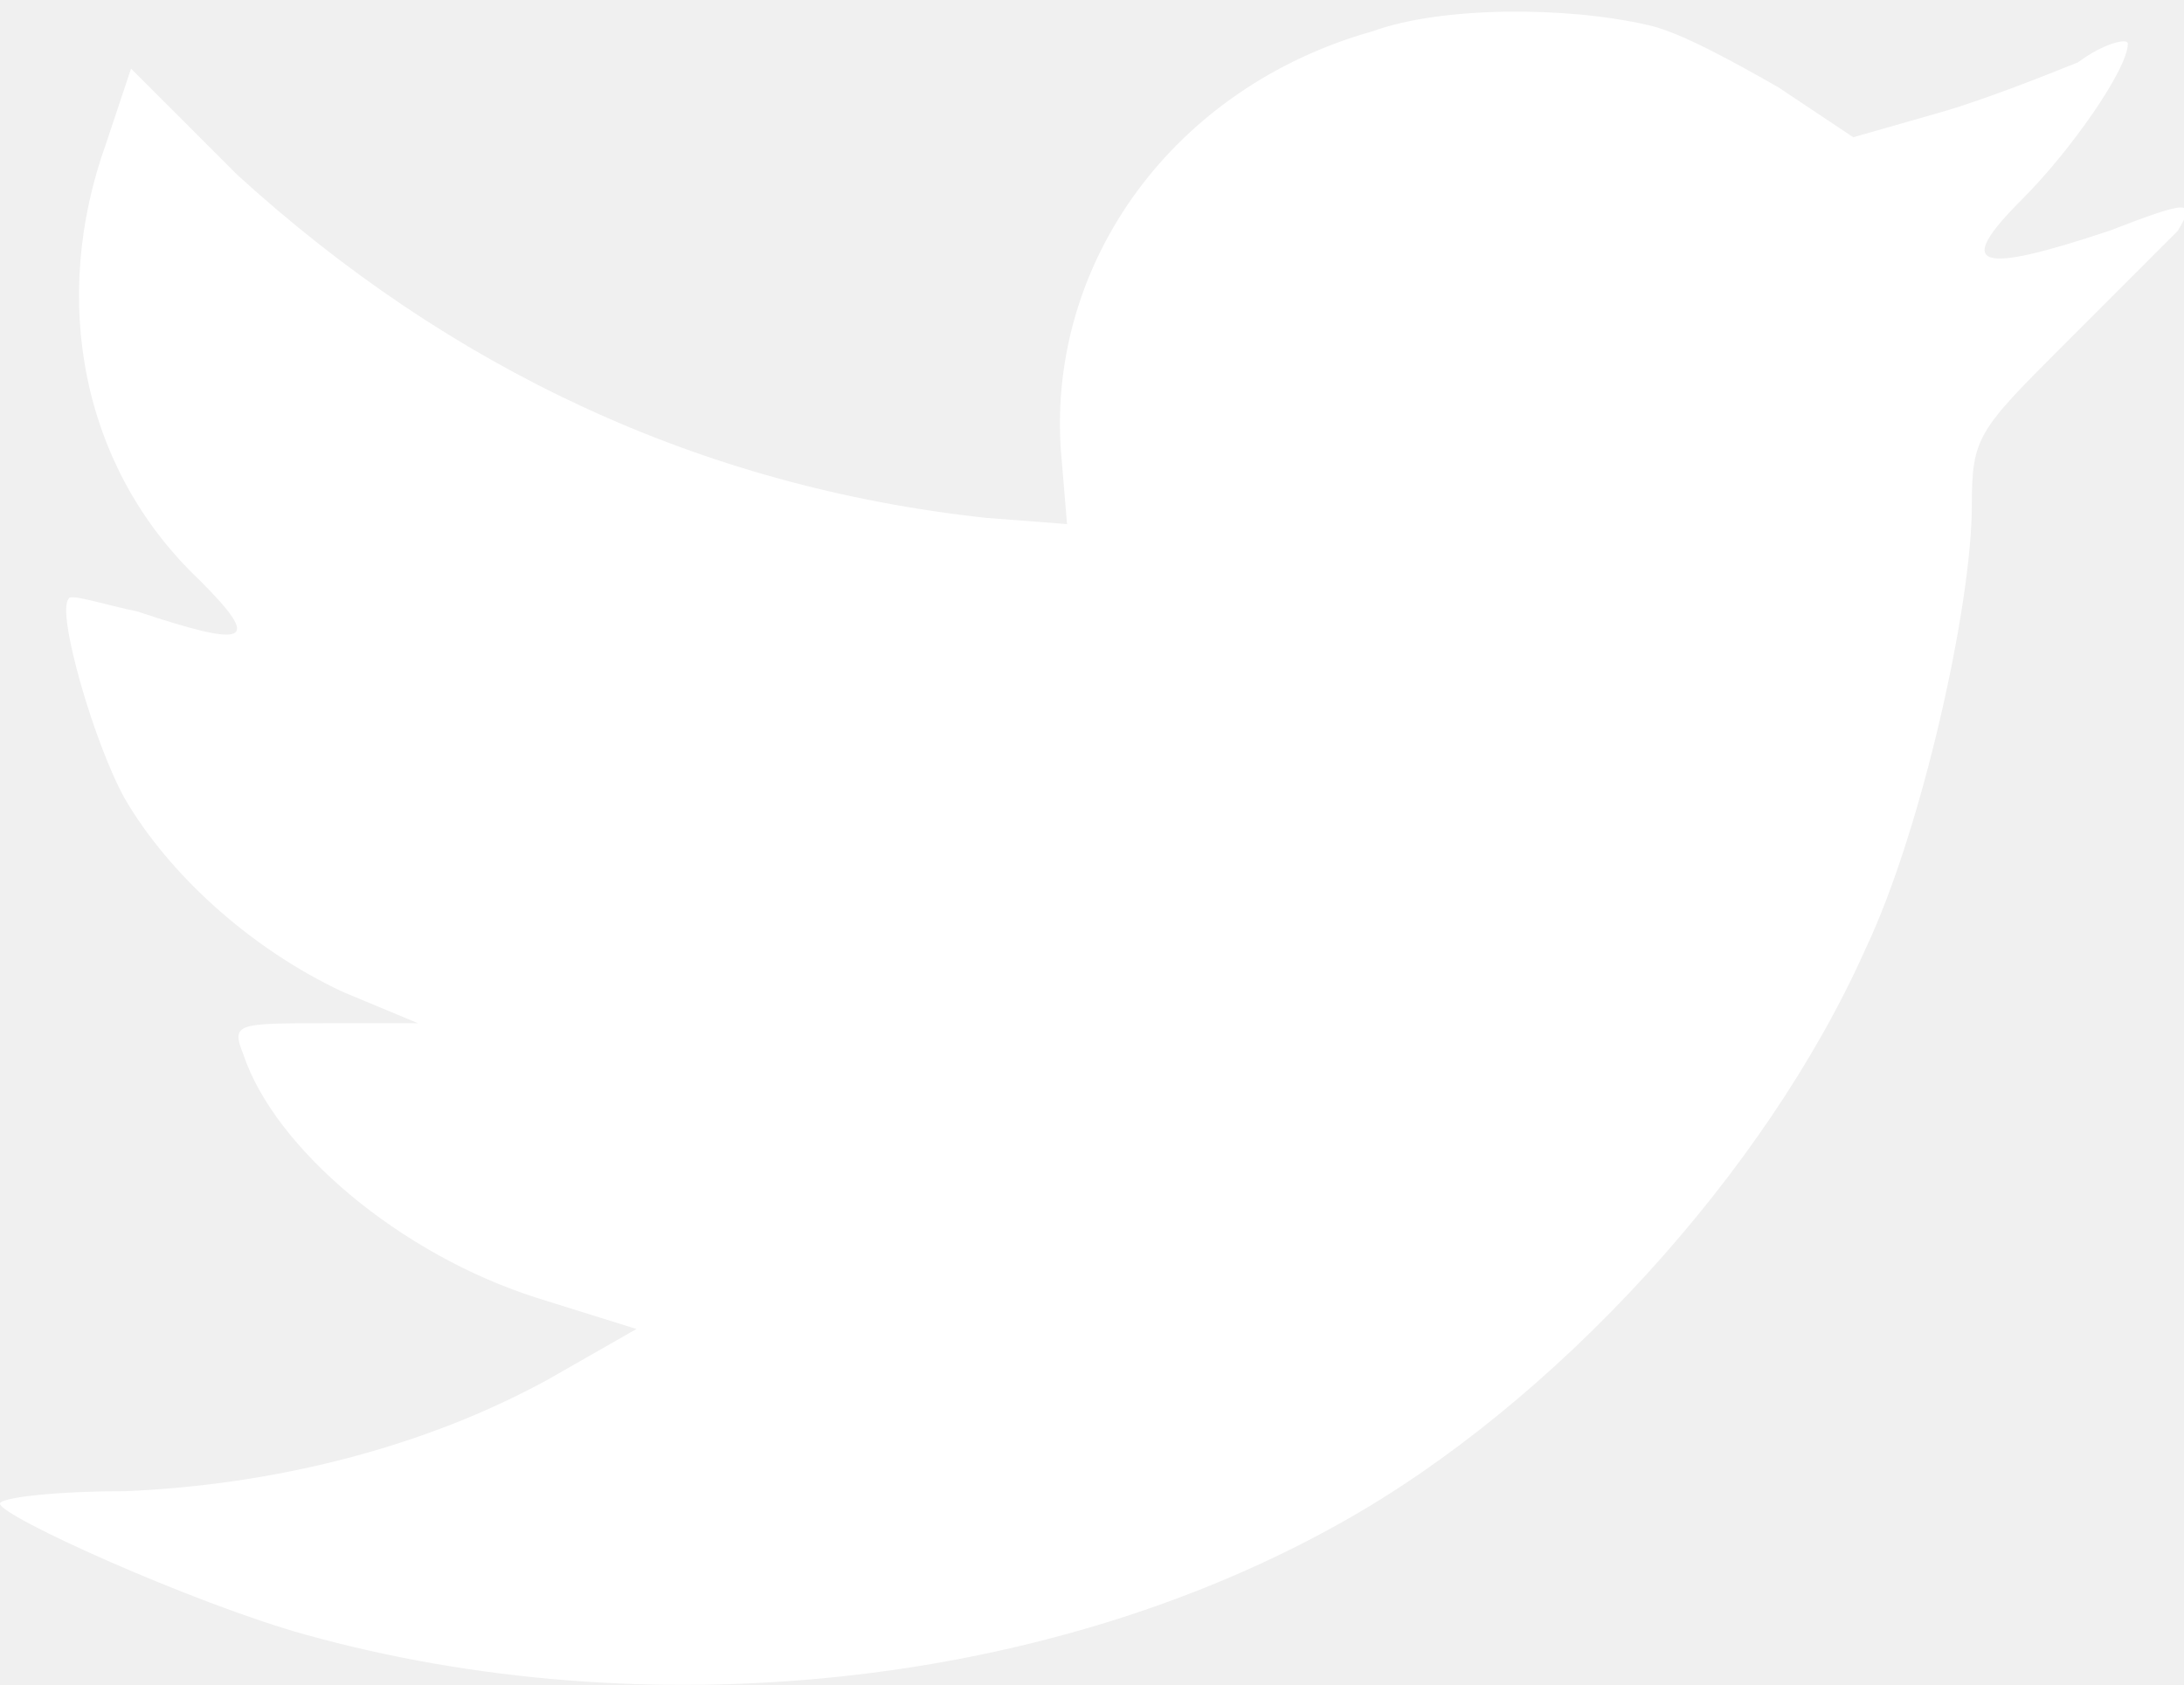
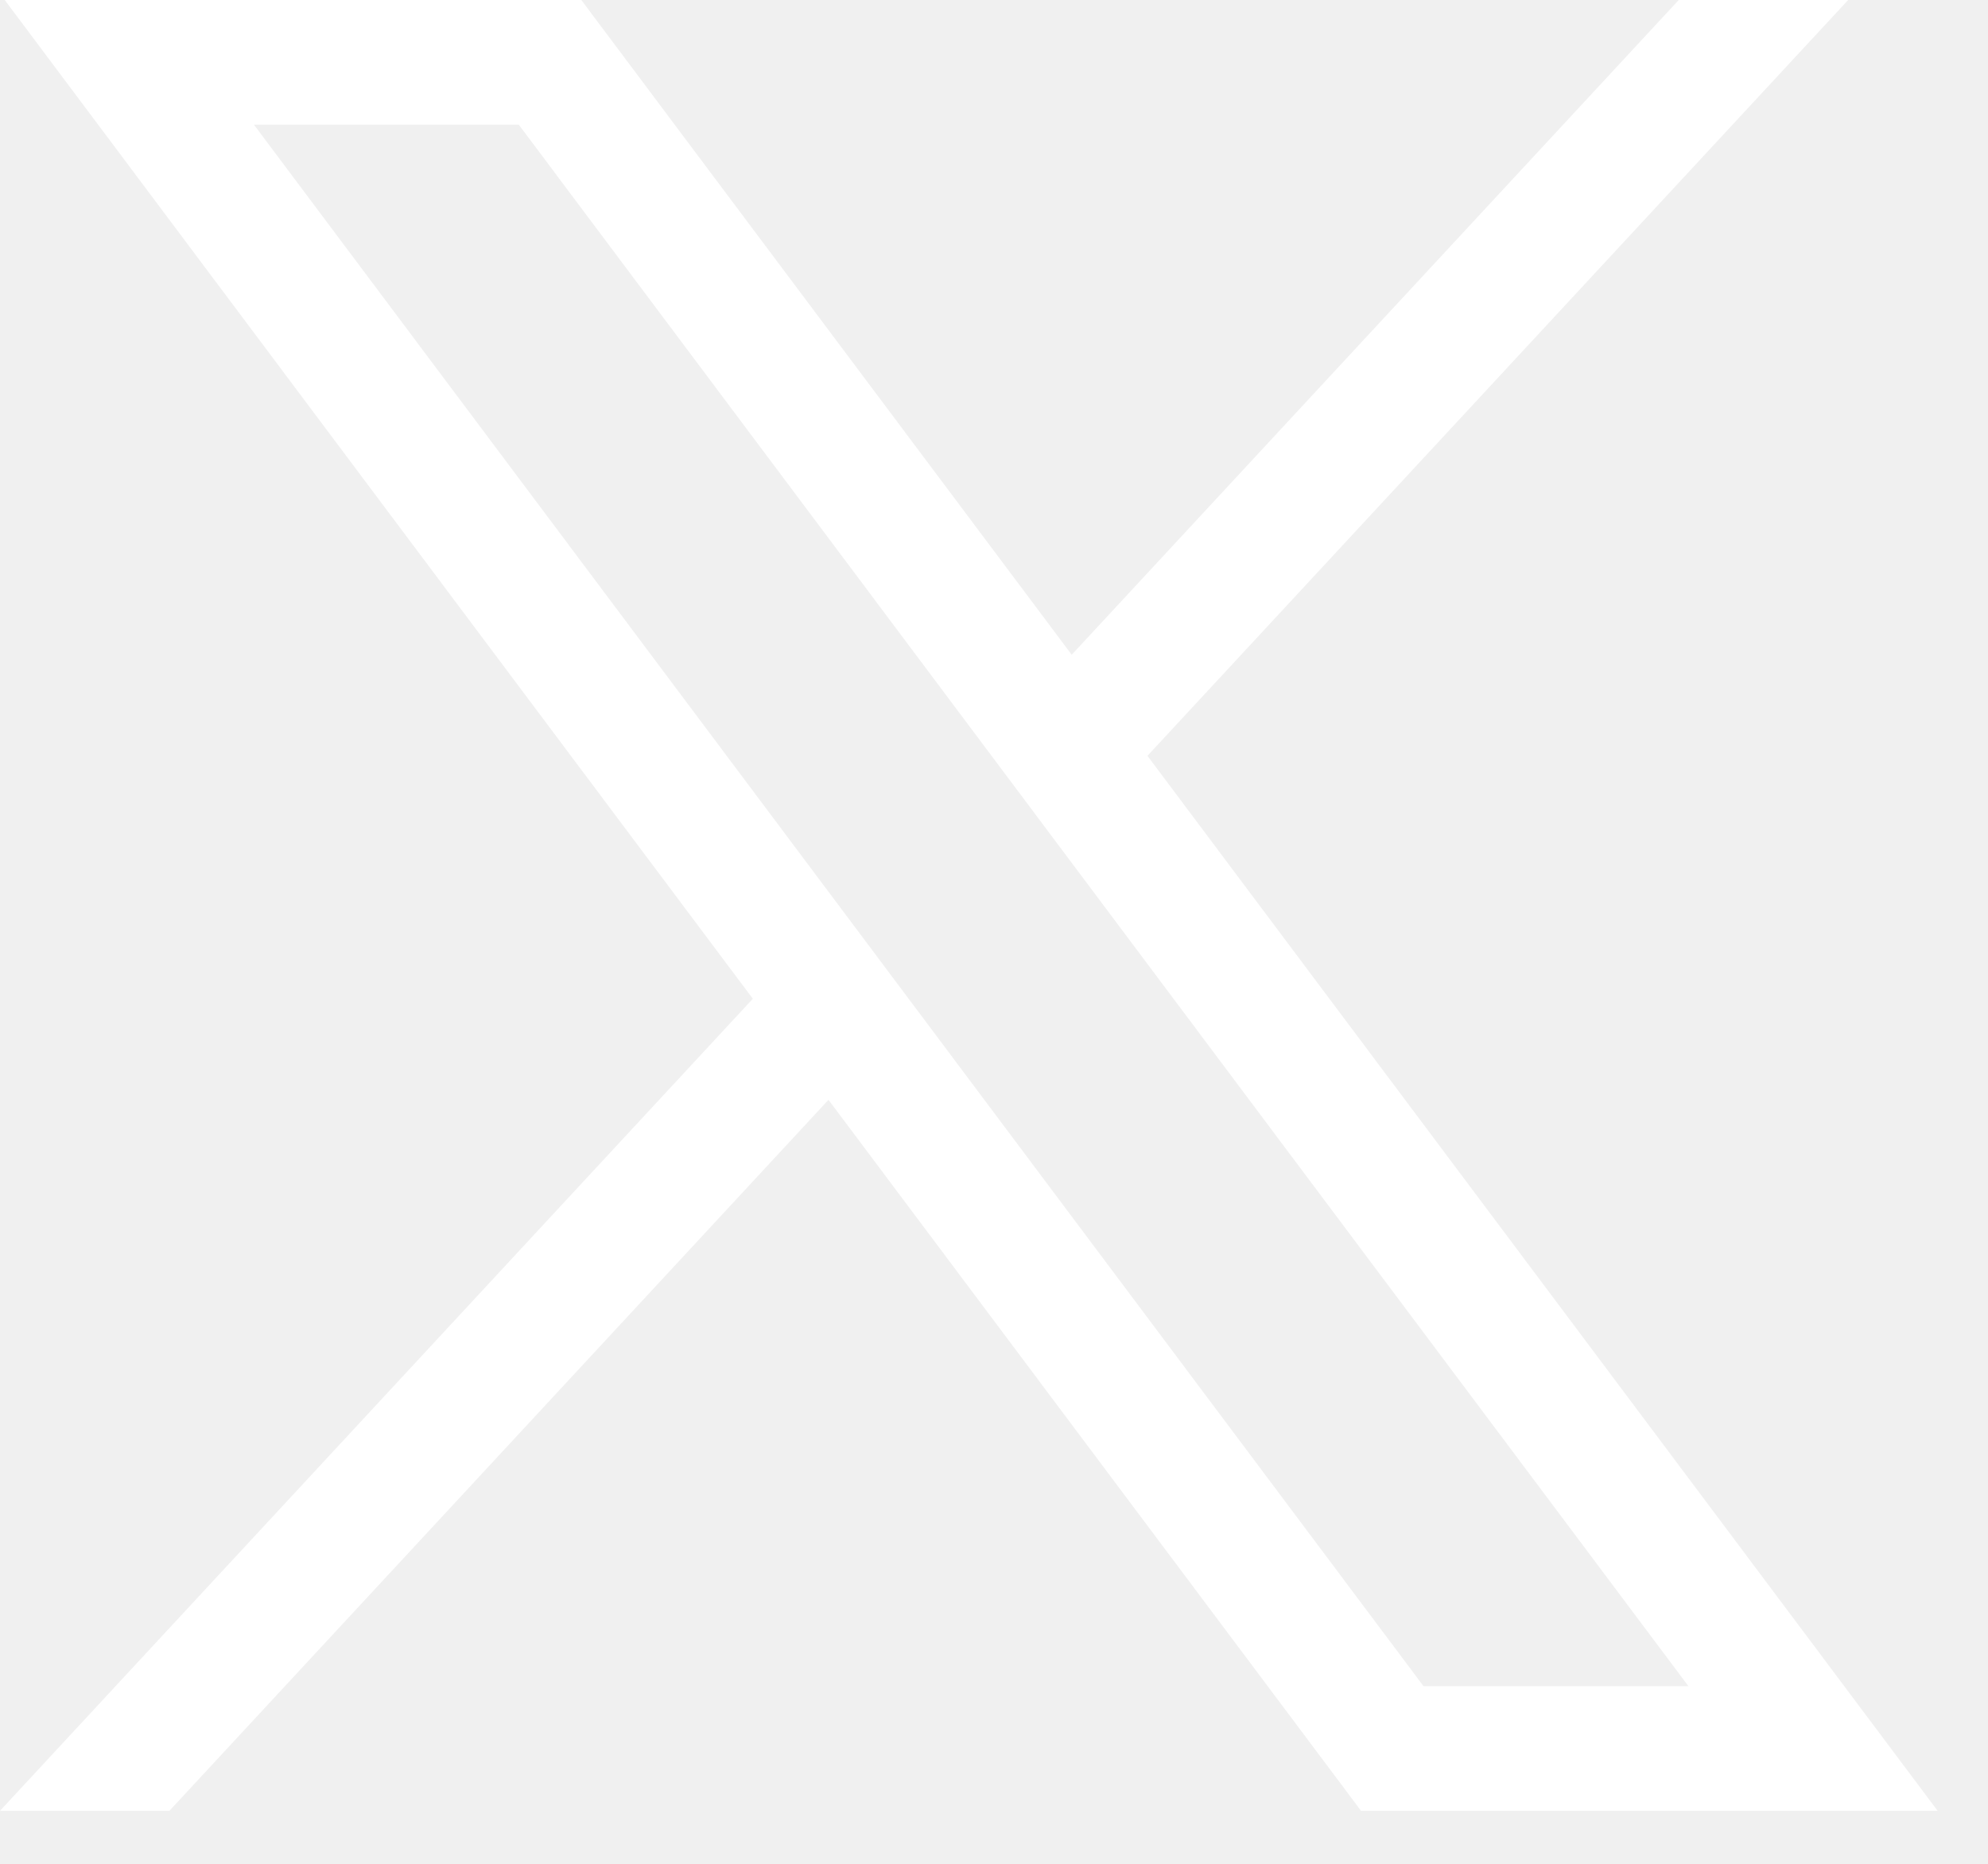
- <svg xmlns="http://www.w3.org/2000/svg" version="1.1" id="Layer_1" x="0px" y="0px" viewBox="0 0 35 27" style="enable-background:new 0 0 35 27;" xml:space="preserve">
-   <style type="text/css">
- 	.st0{fill-rule:evenodd;clip-rule:evenodd;fill:#FFFFFF;}
- </style>
-   <path class="st0" d="M17,7.2l0.1,1.2l-1.3-0.1c-4.6-0.5-8.6-2.4-12-5.5L2.1,1.1L1.7,2.3C0.8,4.8,1.3,7.5,3.2,9.3c1,1,0.8,1.1-1,0.5  C1.7,9.7,1.1,9.5,1.1,9.6C0.9,9.8,1.5,11.9,2,12.8c0.7,1.2,2,2.4,3.5,3.1l1.2,0.5l-1.5,0c-1.4,0-1.5,0-1.3,0.5  c0.5,1.5,2.5,3.2,4.7,3.9l1.6,0.5l-1.4,0.8c-2,1.1-4.4,1.7-6.8,1.8C0.9,23.9,0,24,0,24.1c0,0.2,3.1,1.6,4.9,2.1  c5.4,1.5,11.8,0.9,16.6-1.8c3.4-1.9,6.8-5.6,8.4-9.2c0.9-1.9,1.7-5.5,1.7-7.1c0-1.1,0.1-1.2,1.5-2.6c0.8-0.8,1.6-1.6,1.8-1.8  c0.3-0.5,0.2-0.5-1.1,0c-2.1,0.7-2.5,0.6-1.4-0.5c0.8-0.8,1.7-2.1,1.7-2.5c0-0.1-0.4,0-0.8,0.3c-0.5,0.2-1.5,0.6-2.2,0.8l-1.4,0.4  l-1.2-0.8c-0.7-0.4-1.6-0.9-2.1-1c-1.3-0.3-3.3-0.3-4.4,0.1C18.8,1.4,16.8,4.2,17,7.2z" />
+ <svg xmlns="http://www.w3.org/2000/svg" width="32" height="30" viewBox="0 0 32 30" fill="none">
+   <path d="M0.076 0L12.118 16.076L0 29.147H2.727L13.336 17.703L21.908 29.147H31.189L18.47 12.166L29.749 0H27.022L17.251 10.539L9.357 0H0.076ZM4.087 2.006H8.35L27.178 27.141H22.914L4.087 2.006Z" fill="white" />
</svg>
